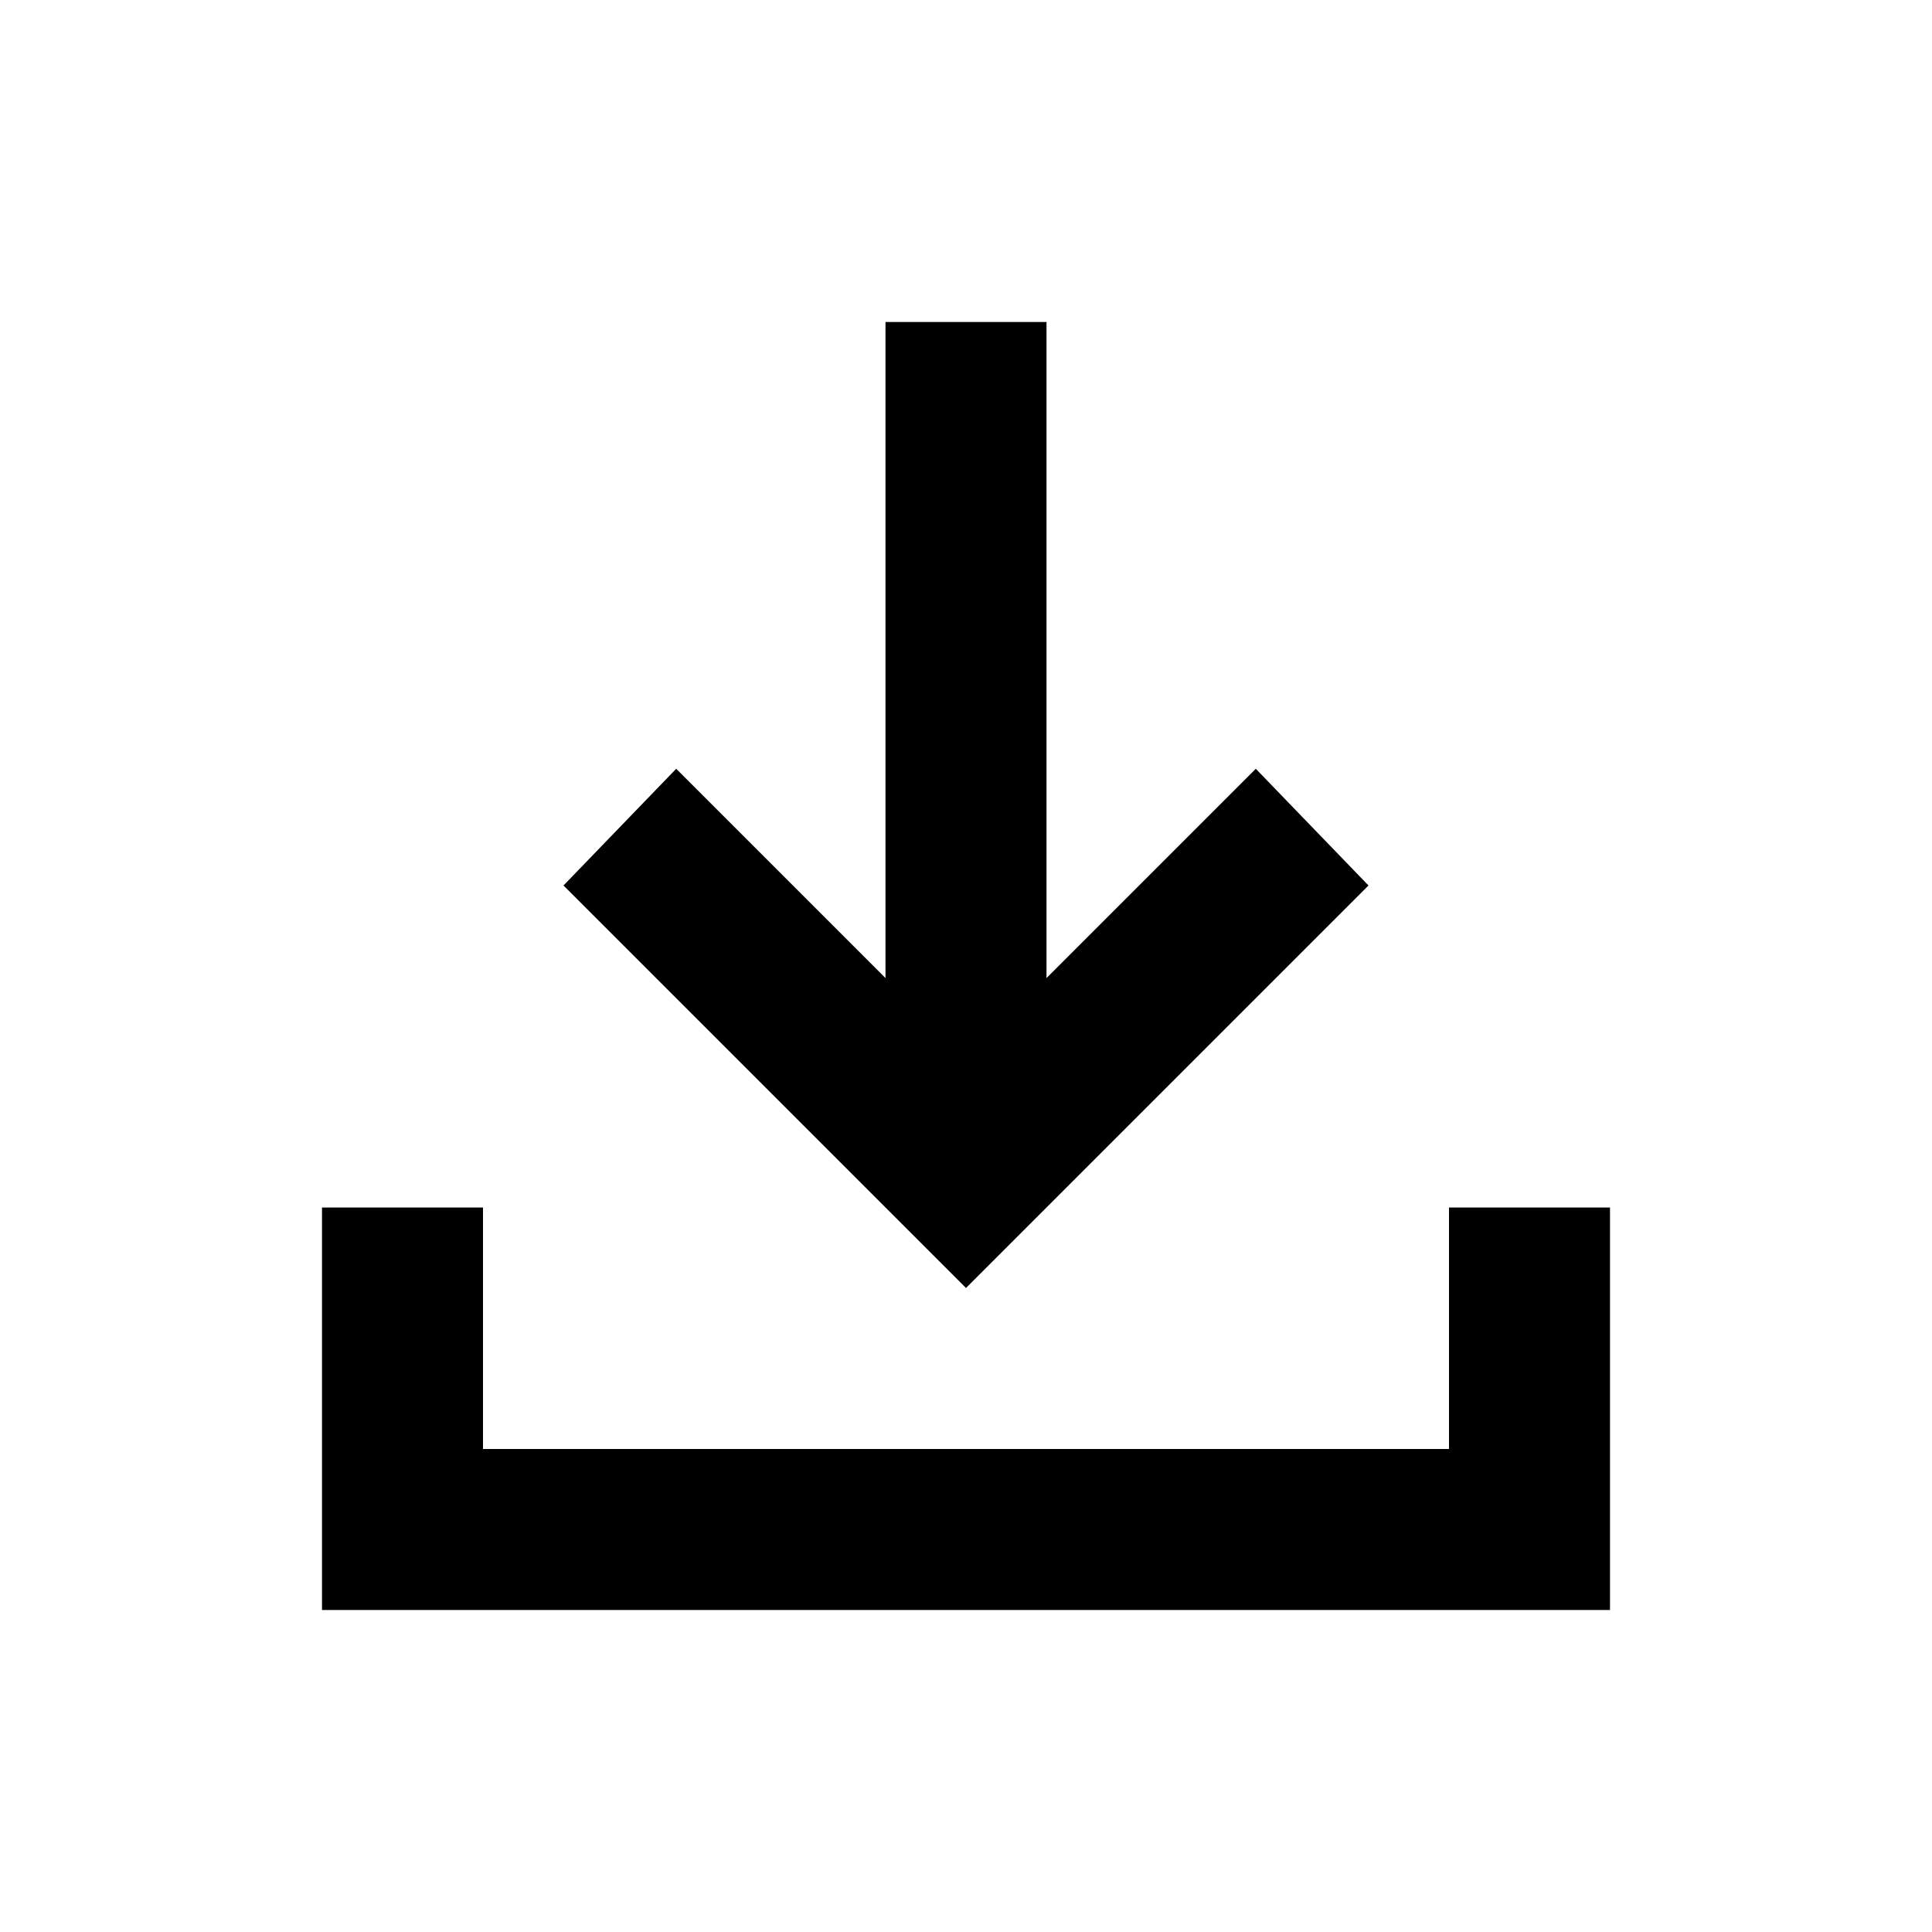
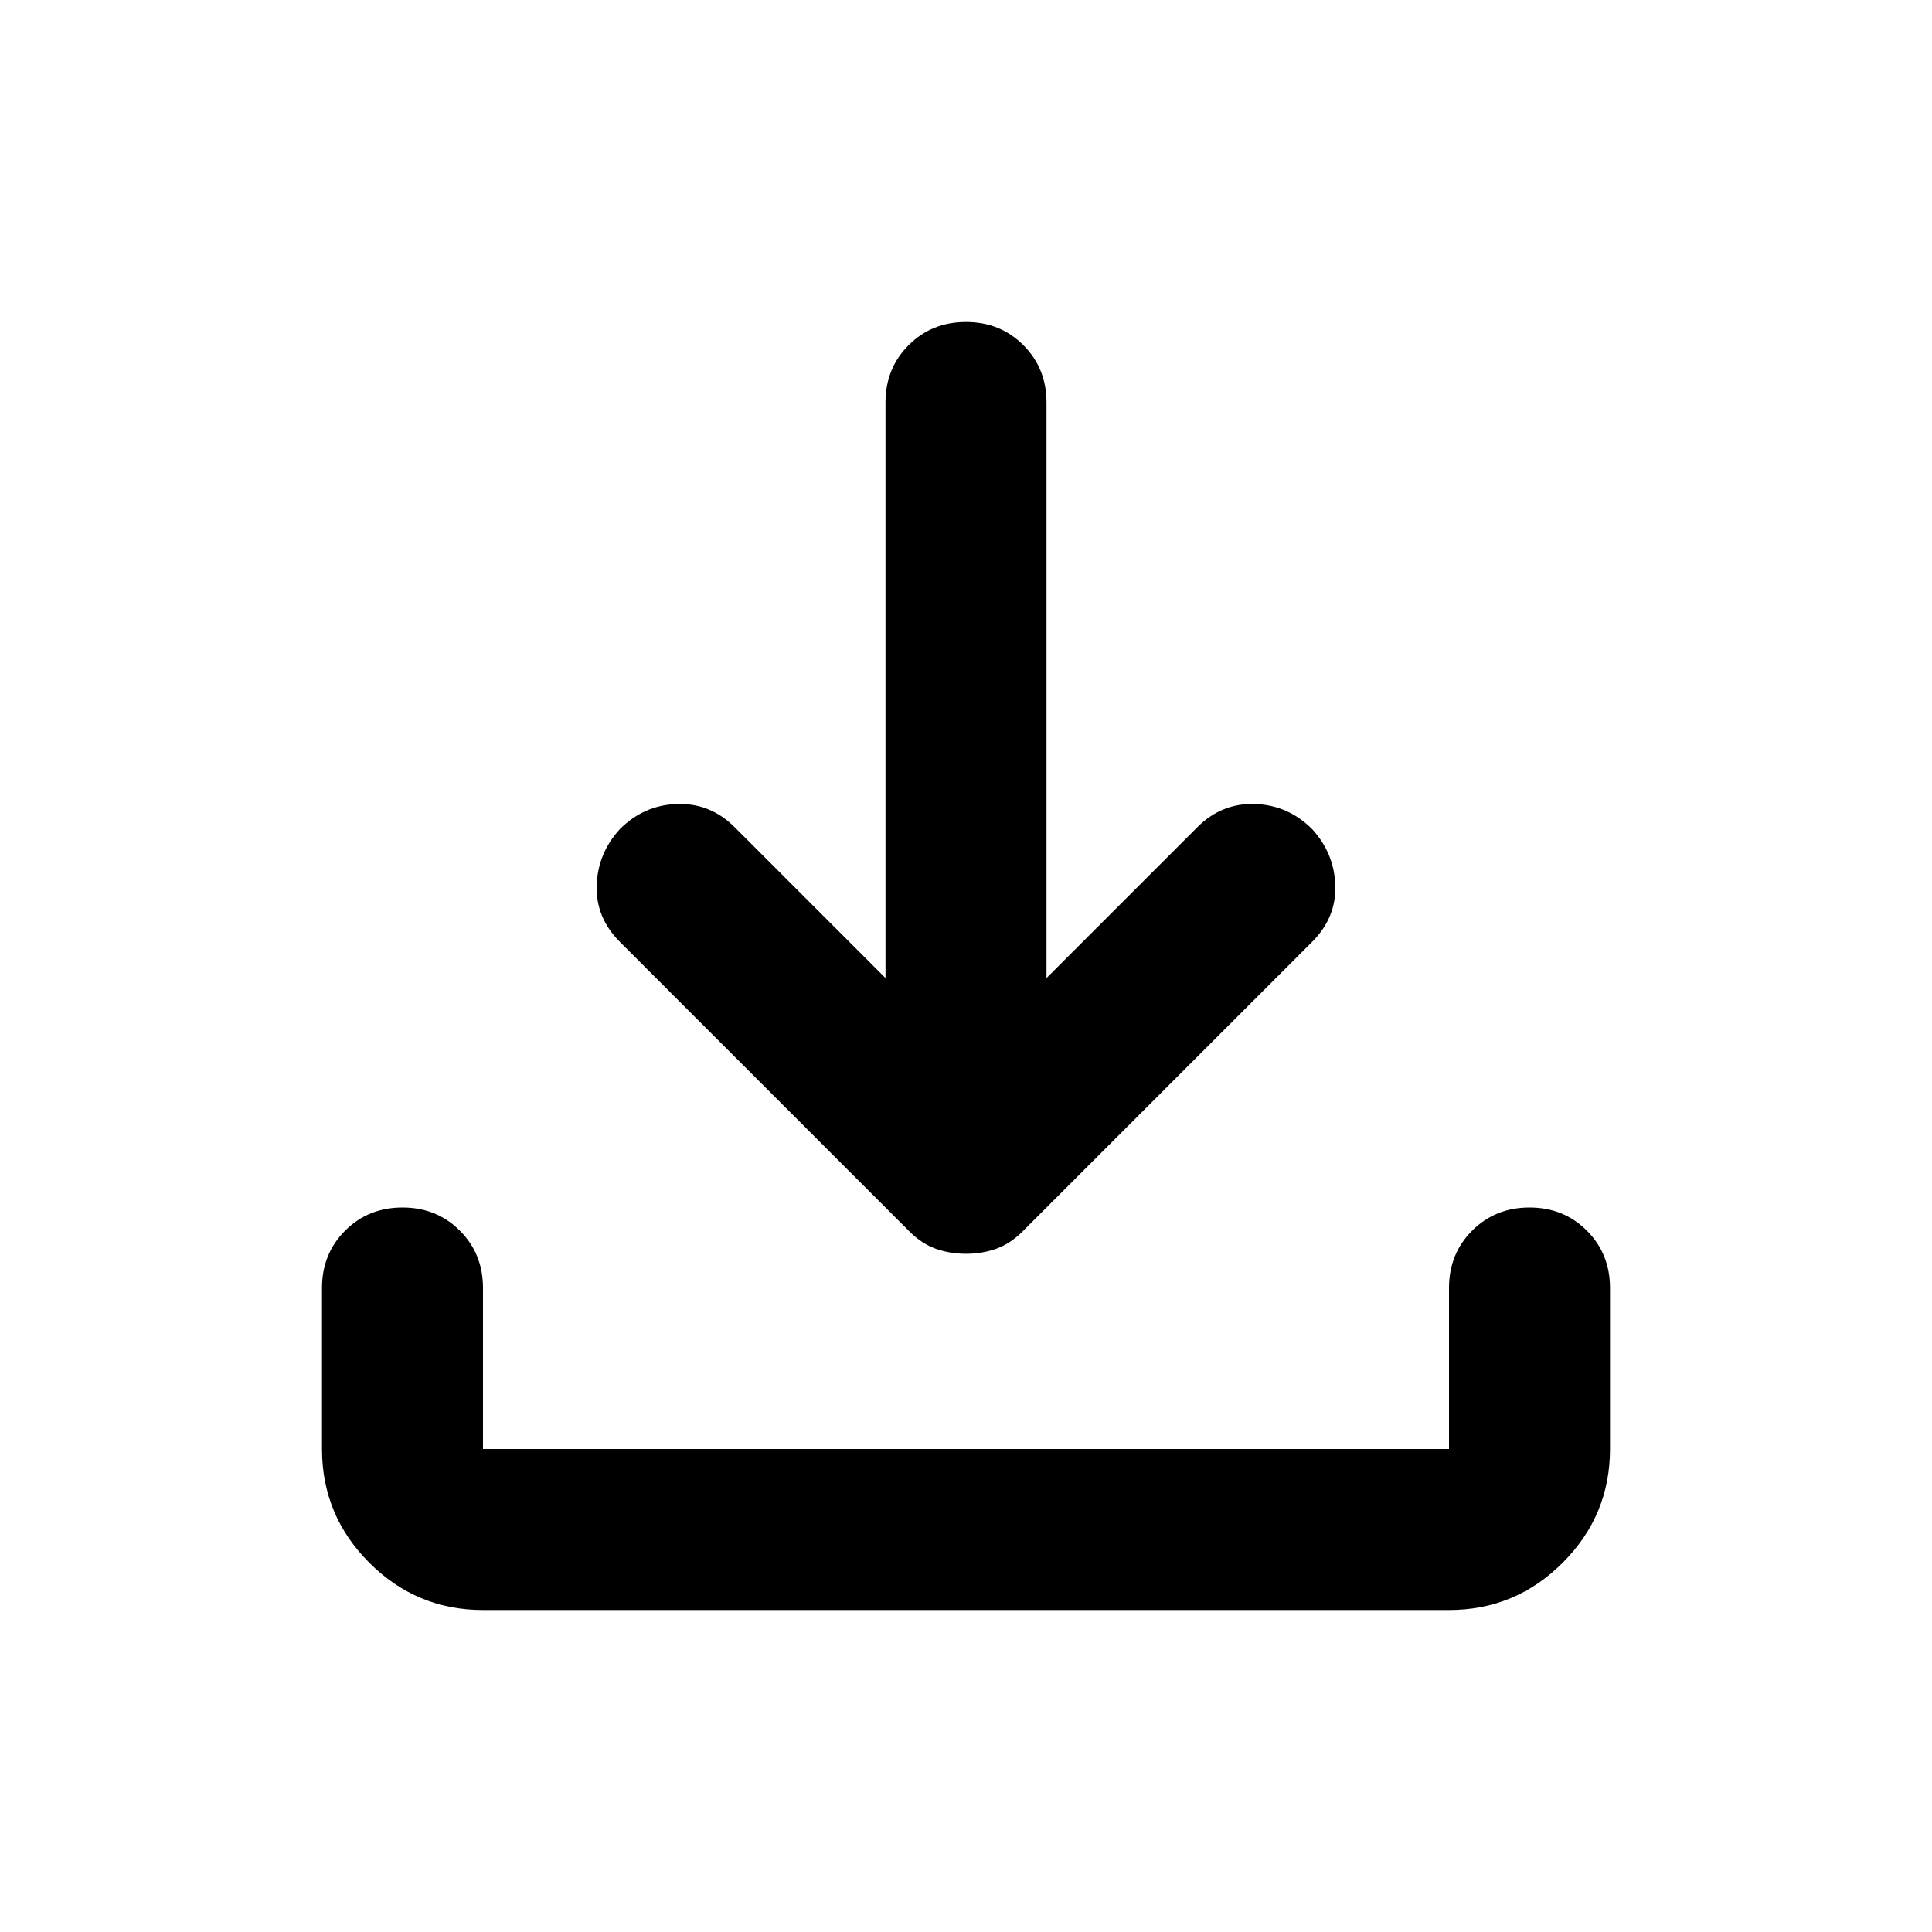
- <svg xmlns="http://www.w3.org/2000/svg" width="24" height="24" viewBox="0 0 24 24" fill="inherit">
-   <path d="M12 16L7 11L8.4 9.55L11 12.15V4H13V12.15L15.6 9.55L17 11L12 16ZM4 20V15H6V18H18V15H20V20H4Z" fill="inherit" />
+ <svg xmlns="http://www.w3.org/2000/svg" height="24px" viewBox="0 -960 960 960" width="24px" fill="inherit">
+   <path d="M480-337q-8 0-15-2.5t-13-8.5L308-492q-12-12-11.5-28t11.5-28q12-12 28.5-12.5T365-549l75 75v-286q0-17 11.5-28.5T480-800q17 0 28.5 11.5T520-760v286l75-75q12-12 28.5-11.5T652-548q11 12 11.5 28T652-492L508-348q-6 6-13 8.5t-15 2.5ZM240-160q-33 0-56.5-23.5T160-240v-80q0-17 11.5-28.5T200-360q17 0 28.5 11.5T240-320v80h480v-80q0-17 11.5-28.5T760-360q17 0 28.5 11.5T800-320v80q0 33-23.5 56.5T720-160H240Z" />
</svg>
